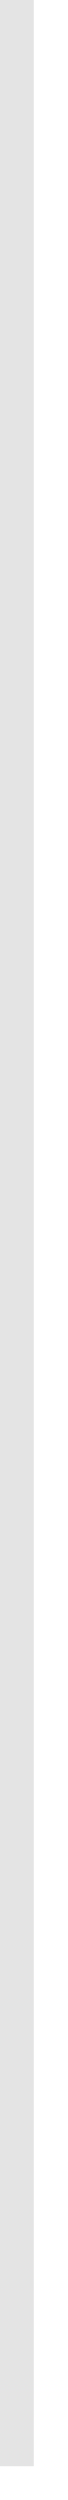
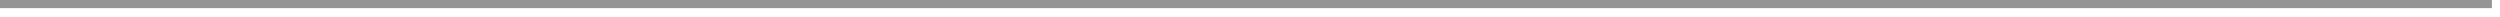
- <svg xmlns="http://www.w3.org/2000/svg" version="1.1" width="2px" height="74px">
-   <g transform="matrix(1 0 0 1 -201 -306 )">
-     <path d="M 201.5 306  L 201.5 379  " stroke-width="1" stroke="#e4e4e4" fill="none" />
+ <svg xmlns="http://www.w3.org/2000/svg" version="1.1" width="308px" height="2px">
+   <g transform="matrix(1 0 0 1 -47 -380 )">
+     <path d="M 47 380.5  L 354 380.5  " stroke-width="1" stroke="#949494" fill="none" />
  </g>
</svg>
